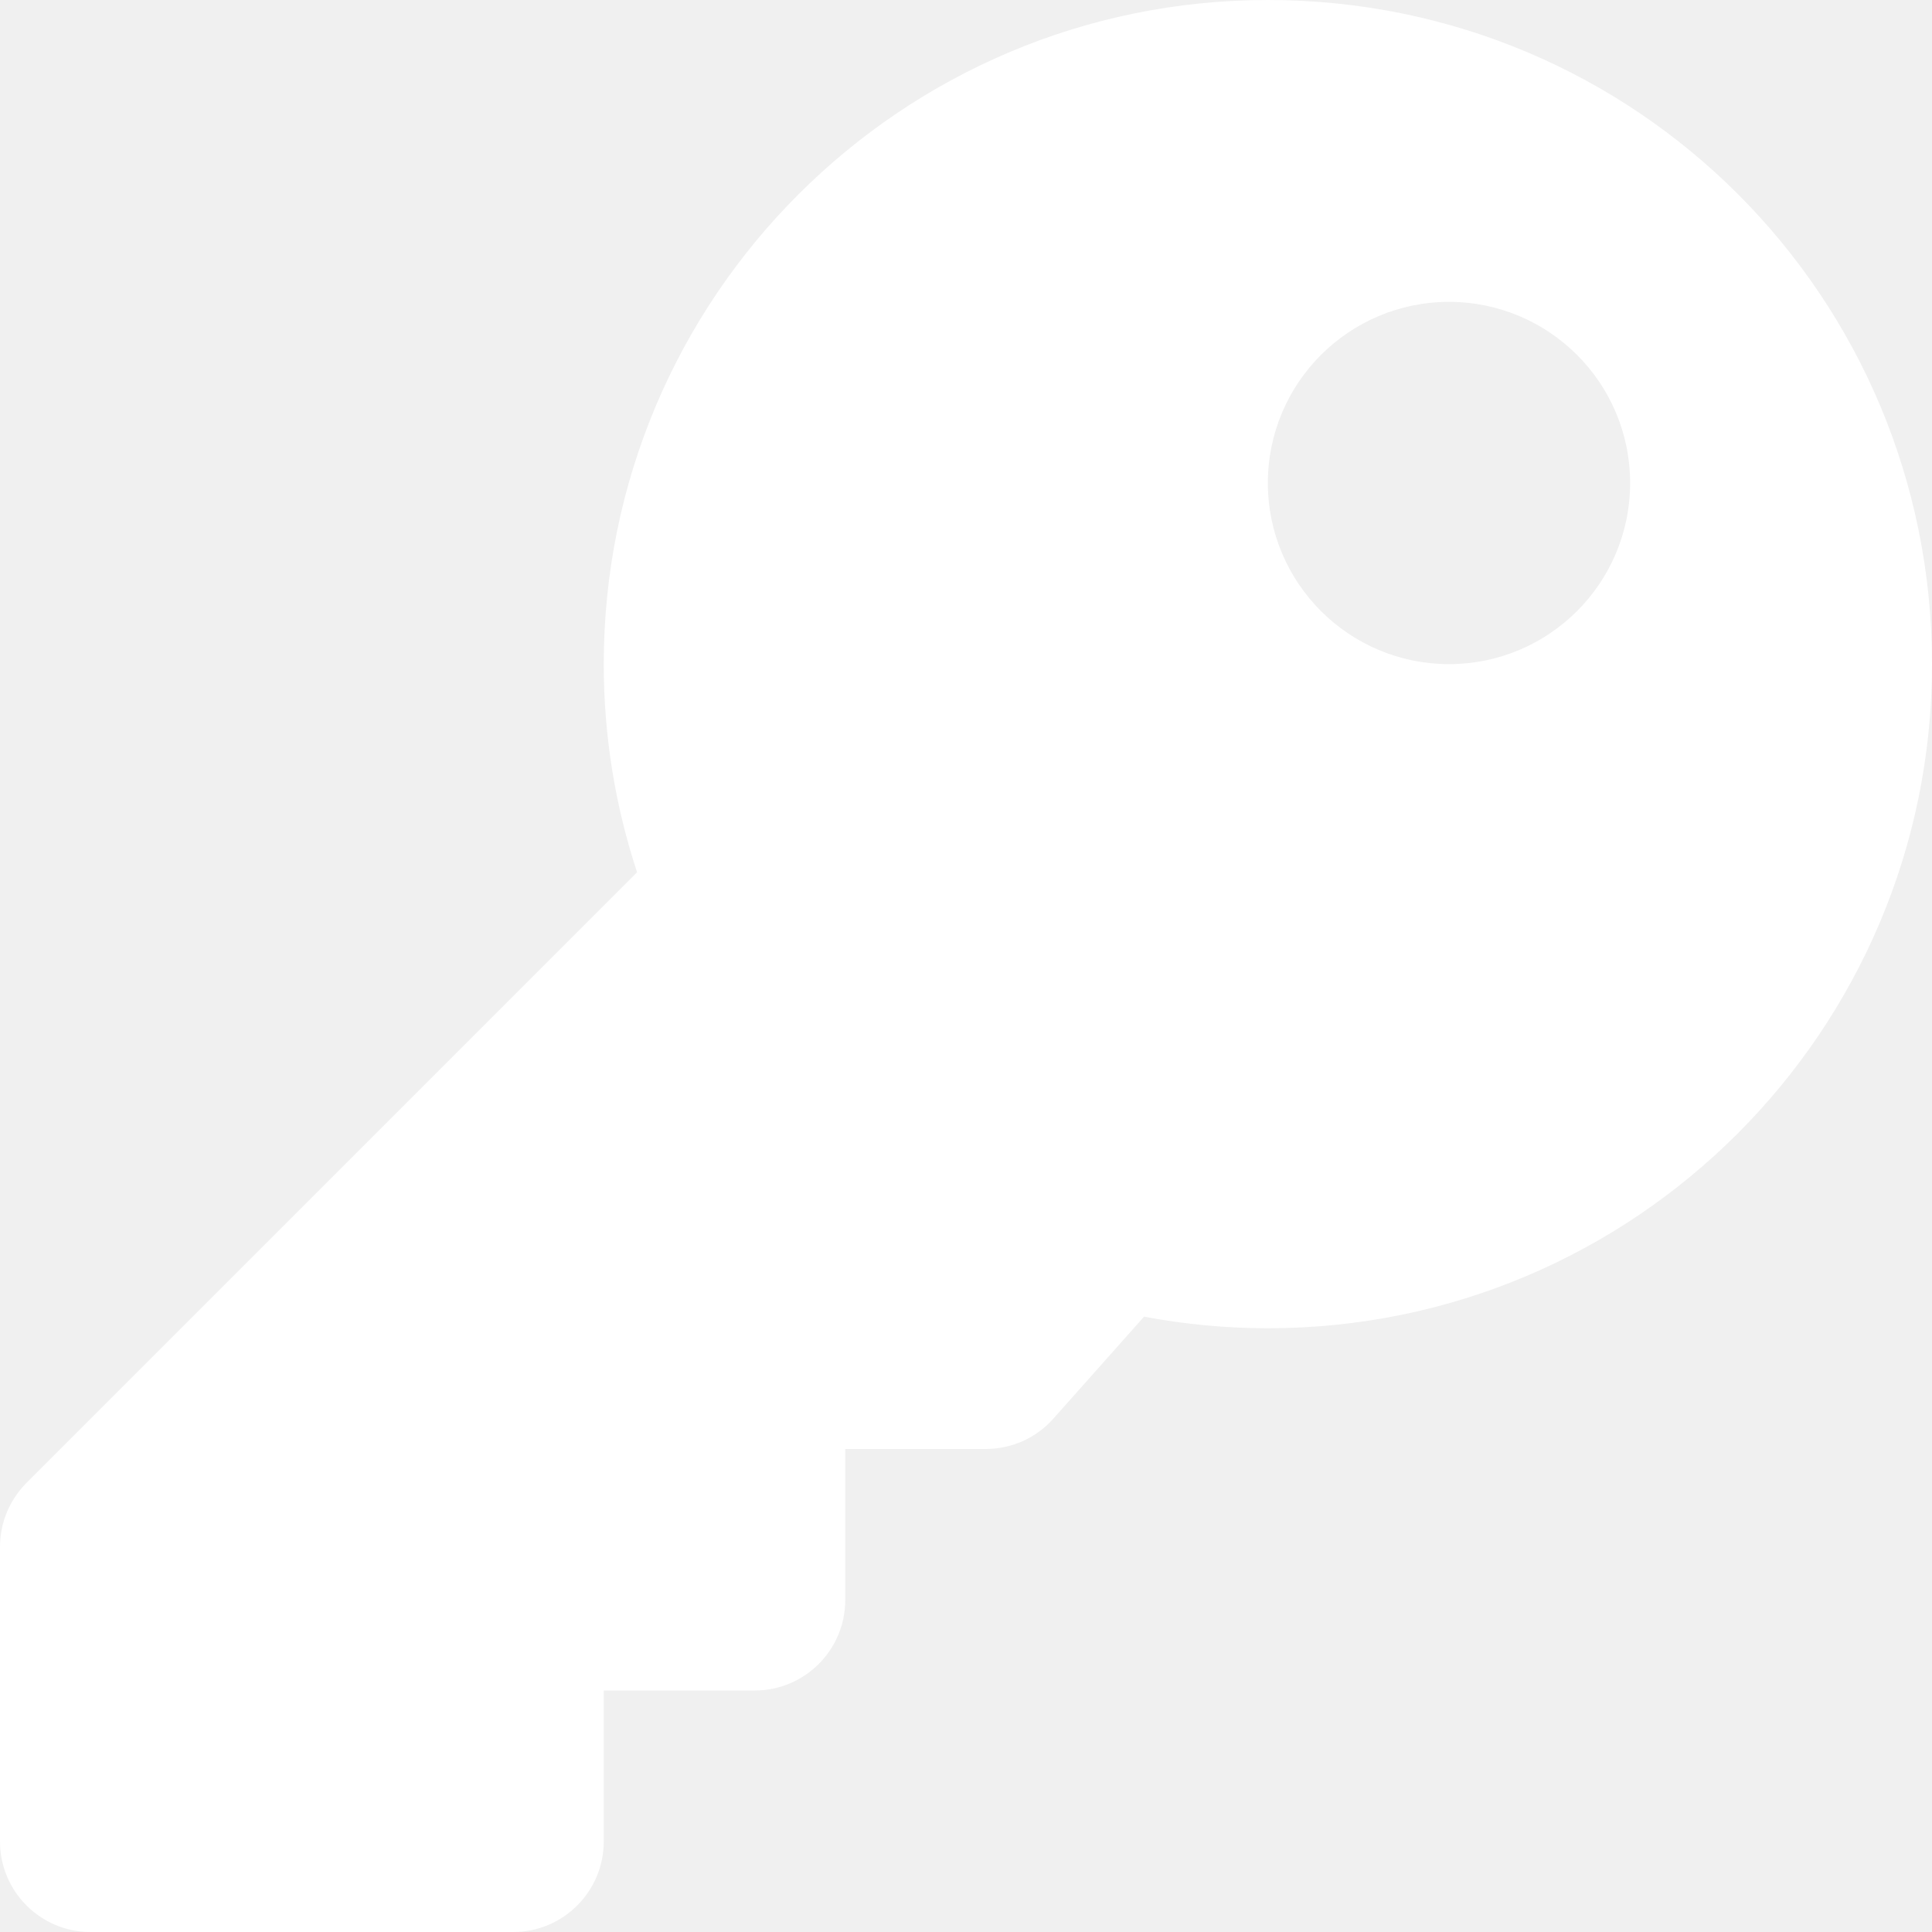
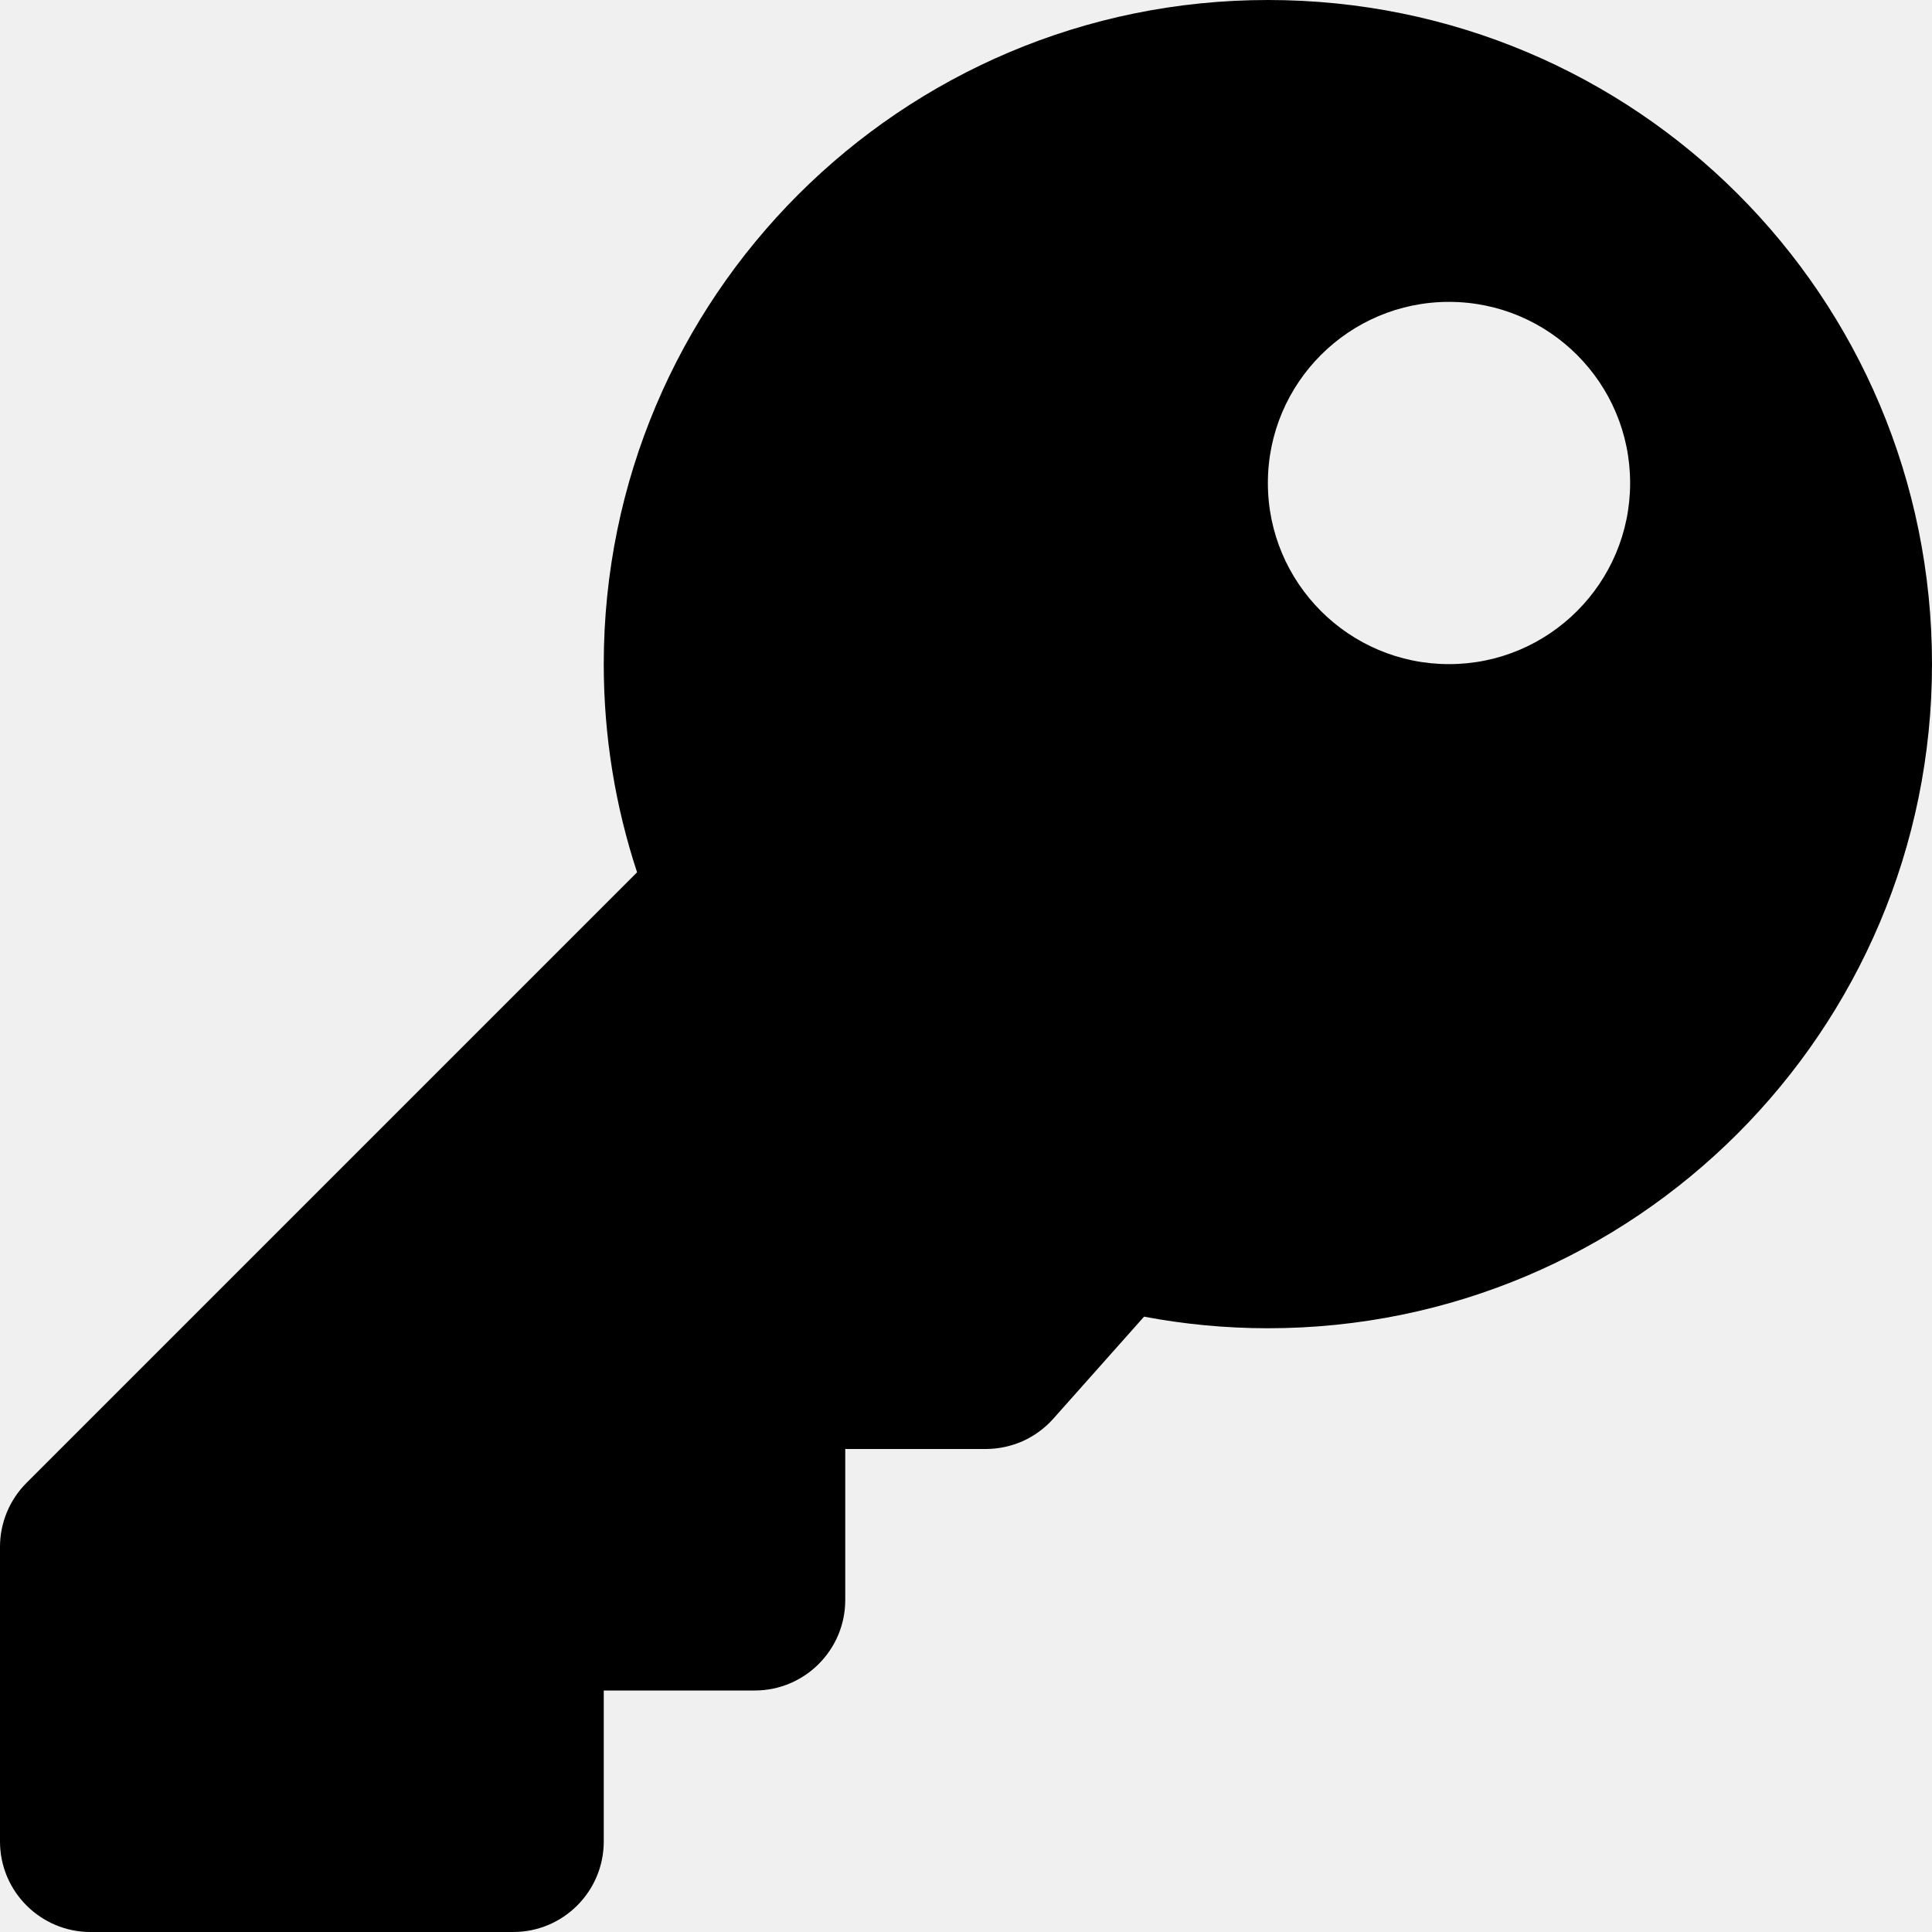
<svg xmlns="http://www.w3.org/2000/svg" width="12" height="12" viewBox="0 0 12 12" fill="none">
-   <path d="M12 4.125C12 6.403 10.153 8.25 7.875 8.25C7.612 8.25 7.355 8.225 7.106 8.178L6.543 8.811C6.49 8.871 6.425 8.918 6.353 8.951C6.28 8.983 6.202 9 6.122 9H5.25V9.938C5.25 10.248 4.998 10.5 4.688 10.5H3.75V11.438C3.75 11.748 3.498 12 3.188 12H0.562C0.252 12 0 11.748 0 11.438V9.608C0 9.459 0.059 9.316 0.165 9.21L3.957 5.418C3.823 5.011 3.75 4.577 3.75 4.125C3.75 1.847 5.597 2.34377e-05 7.875 2.23888e-10C10.16 -2.34373e-05 12 1.84 12 4.125ZM7.875 3C7.875 3.621 8.379 4.125 9 4.125C9.621 4.125 10.125 3.621 10.125 3C10.125 2.379 9.621 1.875 9 1.875C8.379 1.875 7.875 2.379 7.875 3Z" fill="white" />
+   <path d="M12 4.125C12 6.403 10.153 8.25 7.875 8.25C7.612 8.25 7.355 8.225 7.106 8.178L6.543 8.811C6.49 8.871 6.425 8.918 6.353 8.951C6.28 8.983 6.202 9 6.122 9H5.25V9.938C5.25 10.248 4.998 10.5 4.688 10.5H3.75V11.438C3.75 11.748 3.498 12 3.188 12H0.562C0.252 12 0 11.748 0 11.438V9.608C0 9.459 0.059 9.316 0.165 9.21L3.957 5.418C3.823 5.011 3.75 4.577 3.75 4.125C3.75 1.847 5.597 2.34377e-05 7.875 2.23888e-10C10.16 -2.34373e-05 12 1.84 12 4.125ZM7.875 3C7.875 3.621 8.379 4.125 9 4.125C9.621 4.125 10.125 3.621 10.125 3C10.125 2.379 9.621 1.875 9 1.875C8.379 1.875 7.875 2.379 7.875 3Z" fill="black" />
</svg>
